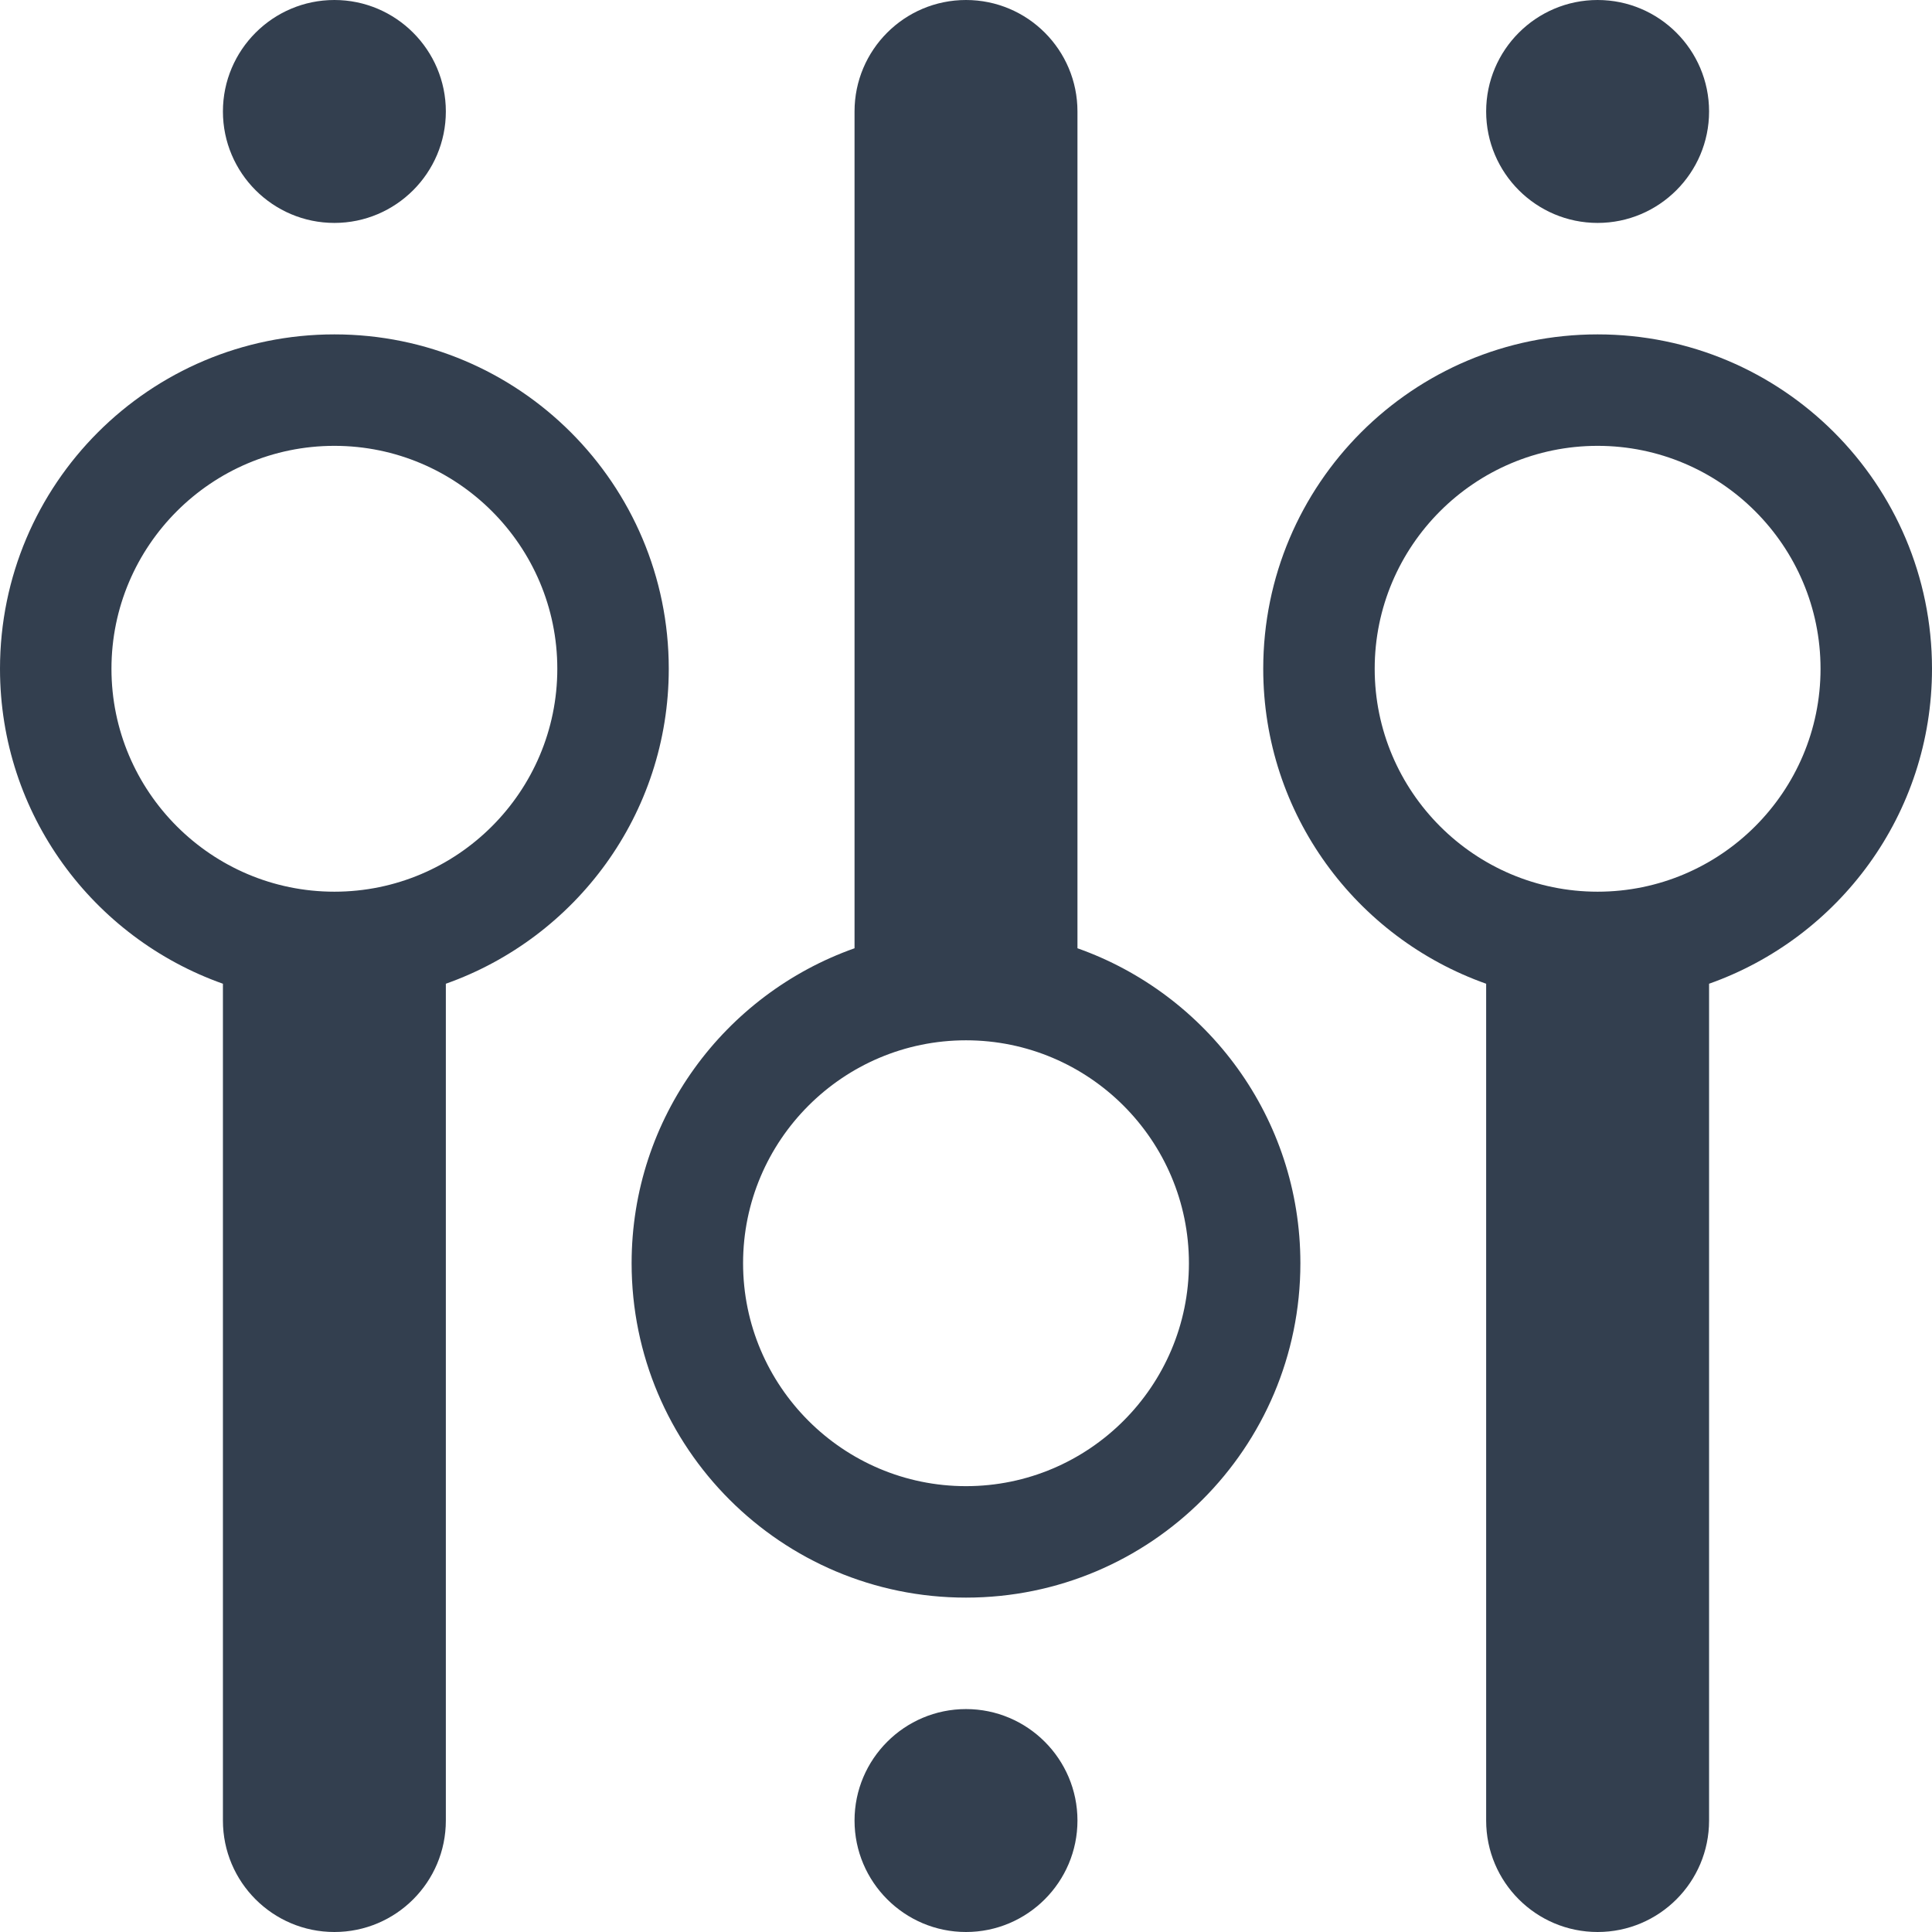
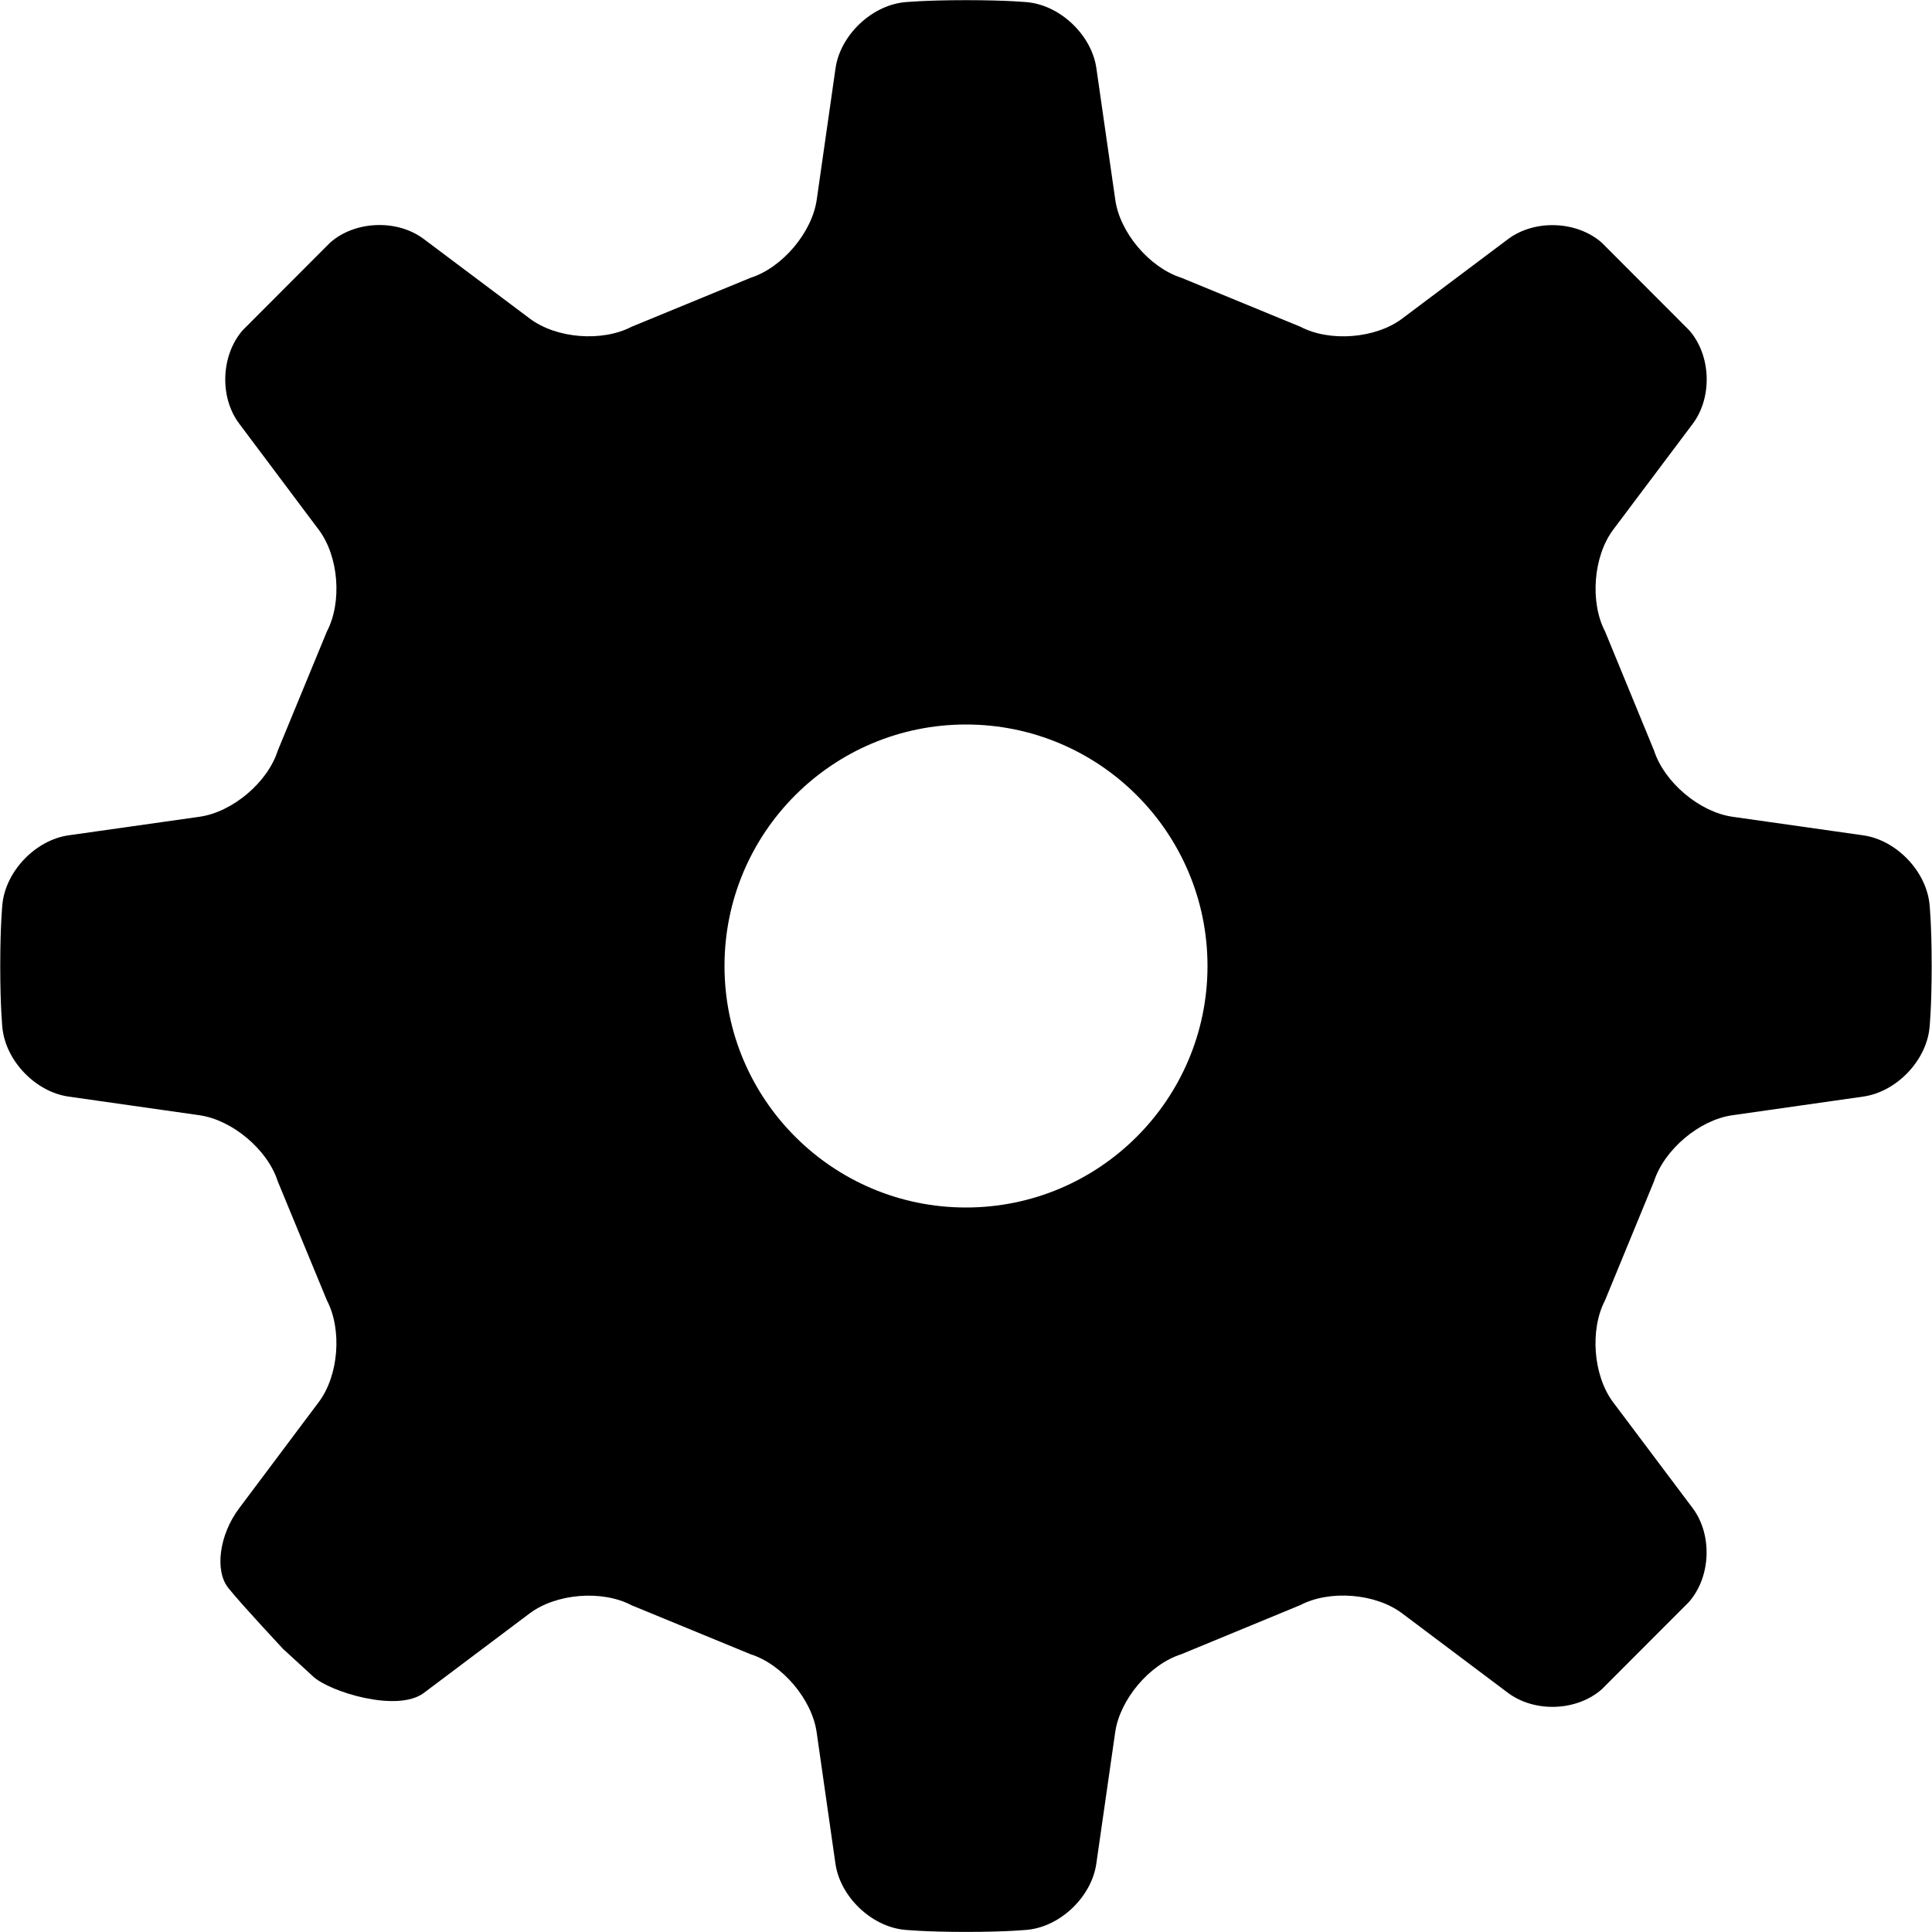
- <svg xmlns="http://www.w3.org/2000/svg" height="78px" id="Layer_1" style="enable-background:new 0 0 78 78;" version="1.1" viewBox="0 0 78 78" width="78px" xml:space="preserve">
-   <path d="M13.5,9C15.981,9,18,6.981,18,4.5S15.981,0,13.5,0S9,2.019,9,4.5S11.019,9,13.5,9z M13.5,13.5  C6.043,13.5,0,19.543,0,27c0,5.877,3.76,10.861,9,12.716V73.5c0,2.485,2.015,4.5,4.5,4.5s4.5-2.015,4.5-4.5V39.716  c5.24-1.855,9-6.839,9-12.716C27,19.543,20.956,13.5,13.5,13.5z M13.5,36c-4.962,0-9-4.038-9-9s4.038-9,9-9s9,4.038,9,9  S18.462,36,13.5,36z M64.5,13.5C57.043,13.5,51,19.543,51,27c0,5.877,3.76,10.861,9,12.716V73.5c0,2.485,2.015,4.5,4.5,4.5  s4.5-2.015,4.5-4.5V39.716c5.24-1.855,9-6.839,9-12.716C78,19.543,71.956,13.5,64.5,13.5z M64.5,36c-4.962,0-9-4.038-9-9  s4.038-9,9-9s9,4.038,9,9S69.462,36,64.5,36z M64.5,9C66.981,9,69,6.981,69,4.5S66.981,0,64.5,0S60,2.019,60,4.5S62.019,9,64.5,9z   M43.5,38.284V4.5C43.5,2.015,41.485,0,39,0s-4.5,2.015-4.5,4.5v33.784c-5.24,1.855-9,6.839-9,12.716c0,7.457,6.044,13.5,13.5,13.5  c7.457,0,13.5-6.043,13.5-13.5C52.5,45.123,48.74,40.139,43.5,38.284z M39,60c-4.962,0-9-4.038-9-9s4.038-9,9-9s9,4.038,9,9  S43.962,60,39,60z M39,69c-2.481,0-4.5,2.019-4.5,4.5S36.519,78,39,78s4.5-2.019,4.5-4.5S41.481,69,39,69z" style="fill:#333F4F;" />
+ <svg xmlns="http://www.w3.org/2000/svg" enable-background="new 0 0 24 24" height="24px" id="Layer_1" version="1.1" viewBox="0 0 24 24" width="24px" xml:space="preserve">
+   <path clip-rule="evenodd" d="M21.521,10.146c-0.41-0.059-0.846-0.428-0.973-0.82l-0.609-1.481  c-0.191-0.365-0.146-0.935,0.1-1.264l0.99-1.318c0.246-0.33,0.227-0.854-0.047-1.162l-1.084-1.086  c-0.309-0.272-0.832-0.293-1.164-0.045l-1.316,0.988c-0.33,0.248-0.898,0.293-1.264,0.101l-1.48-0.609  c-0.395-0.126-0.764-0.562-0.82-0.971l-0.234-1.629c-0.057-0.409-0.441-0.778-0.85-0.822c0,0-0.255-0.026-0.77-0.026  c-0.514,0-0.769,0.026-0.769,0.026c-0.41,0.044-0.794,0.413-0.852,0.822l-0.233,1.629c-0.058,0.409-0.427,0.845-0.82,0.971  l-1.48,0.609C7.48,4.25,6.912,4.206,6.582,3.958L5.264,2.969c-0.33-0.248-0.854-0.228-1.163,0.045L3.017,4.1  C2.745,4.409,2.723,4.932,2.971,5.262l0.988,1.318C4.208,6.91,4.252,7.479,4.061,7.844L3.45,9.326  c-0.125,0.393-0.562,0.762-0.971,0.82L0.85,10.377c-0.408,0.059-0.777,0.442-0.82,0.853c0,0-0.027,0.255-0.027,0.77  s0.027,0.77,0.027,0.77c0.043,0.411,0.412,0.793,0.82,0.852l1.629,0.232c0.408,0.059,0.846,0.428,0.971,0.82l0.611,1.48  c0.191,0.365,0.146,0.936-0.102,1.264l-0.988,1.318c-0.248,0.33-0.308,0.779-0.132,0.994c0.175,0.217,0.677,0.752,0.678,0.754  s0.171,0.156,0.375,0.344s1.042,0.449,1.372,0.203l1.317-0.99c0.33-0.246,0.898-0.293,1.264-0.1l1.48,0.609  c0.394,0.125,0.763,0.562,0.82,0.971l0.233,1.629c0.058,0.408,0.441,0.779,0.852,0.822c0,0,0.255,0.027,0.769,0.027  c0.515,0,0.77-0.027,0.77-0.027c0.409-0.043,0.793-0.414,0.85-0.822l0.234-1.629c0.057-0.408,0.426-0.846,0.82-0.971l1.48-0.611  c0.365-0.191,0.934-0.146,1.264,0.102l1.318,0.99c0.332,0.246,0.854,0.227,1.164-0.047l1.082-1.084  c0.273-0.311,0.293-0.834,0.047-1.164l-0.99-1.318c-0.246-0.328-0.291-0.898-0.1-1.264l0.609-1.48  c0.127-0.393,0.562-0.762,0.973-0.82l1.627-0.232c0.41-0.059,0.779-0.441,0.822-0.852c0,0,0.027-0.255,0.027-0.77  s-0.027-0.77-0.027-0.77c-0.043-0.41-0.412-0.794-0.822-0.853L21.521,10.146z M12,15C10.343,15,9,13.656,9,12  C9,10.343,10.343,9,12,9c1.657,0,3,1.344,3,3C15,13.656,13.656,15,12,15z" fill-rule="evenodd" />
</svg>
